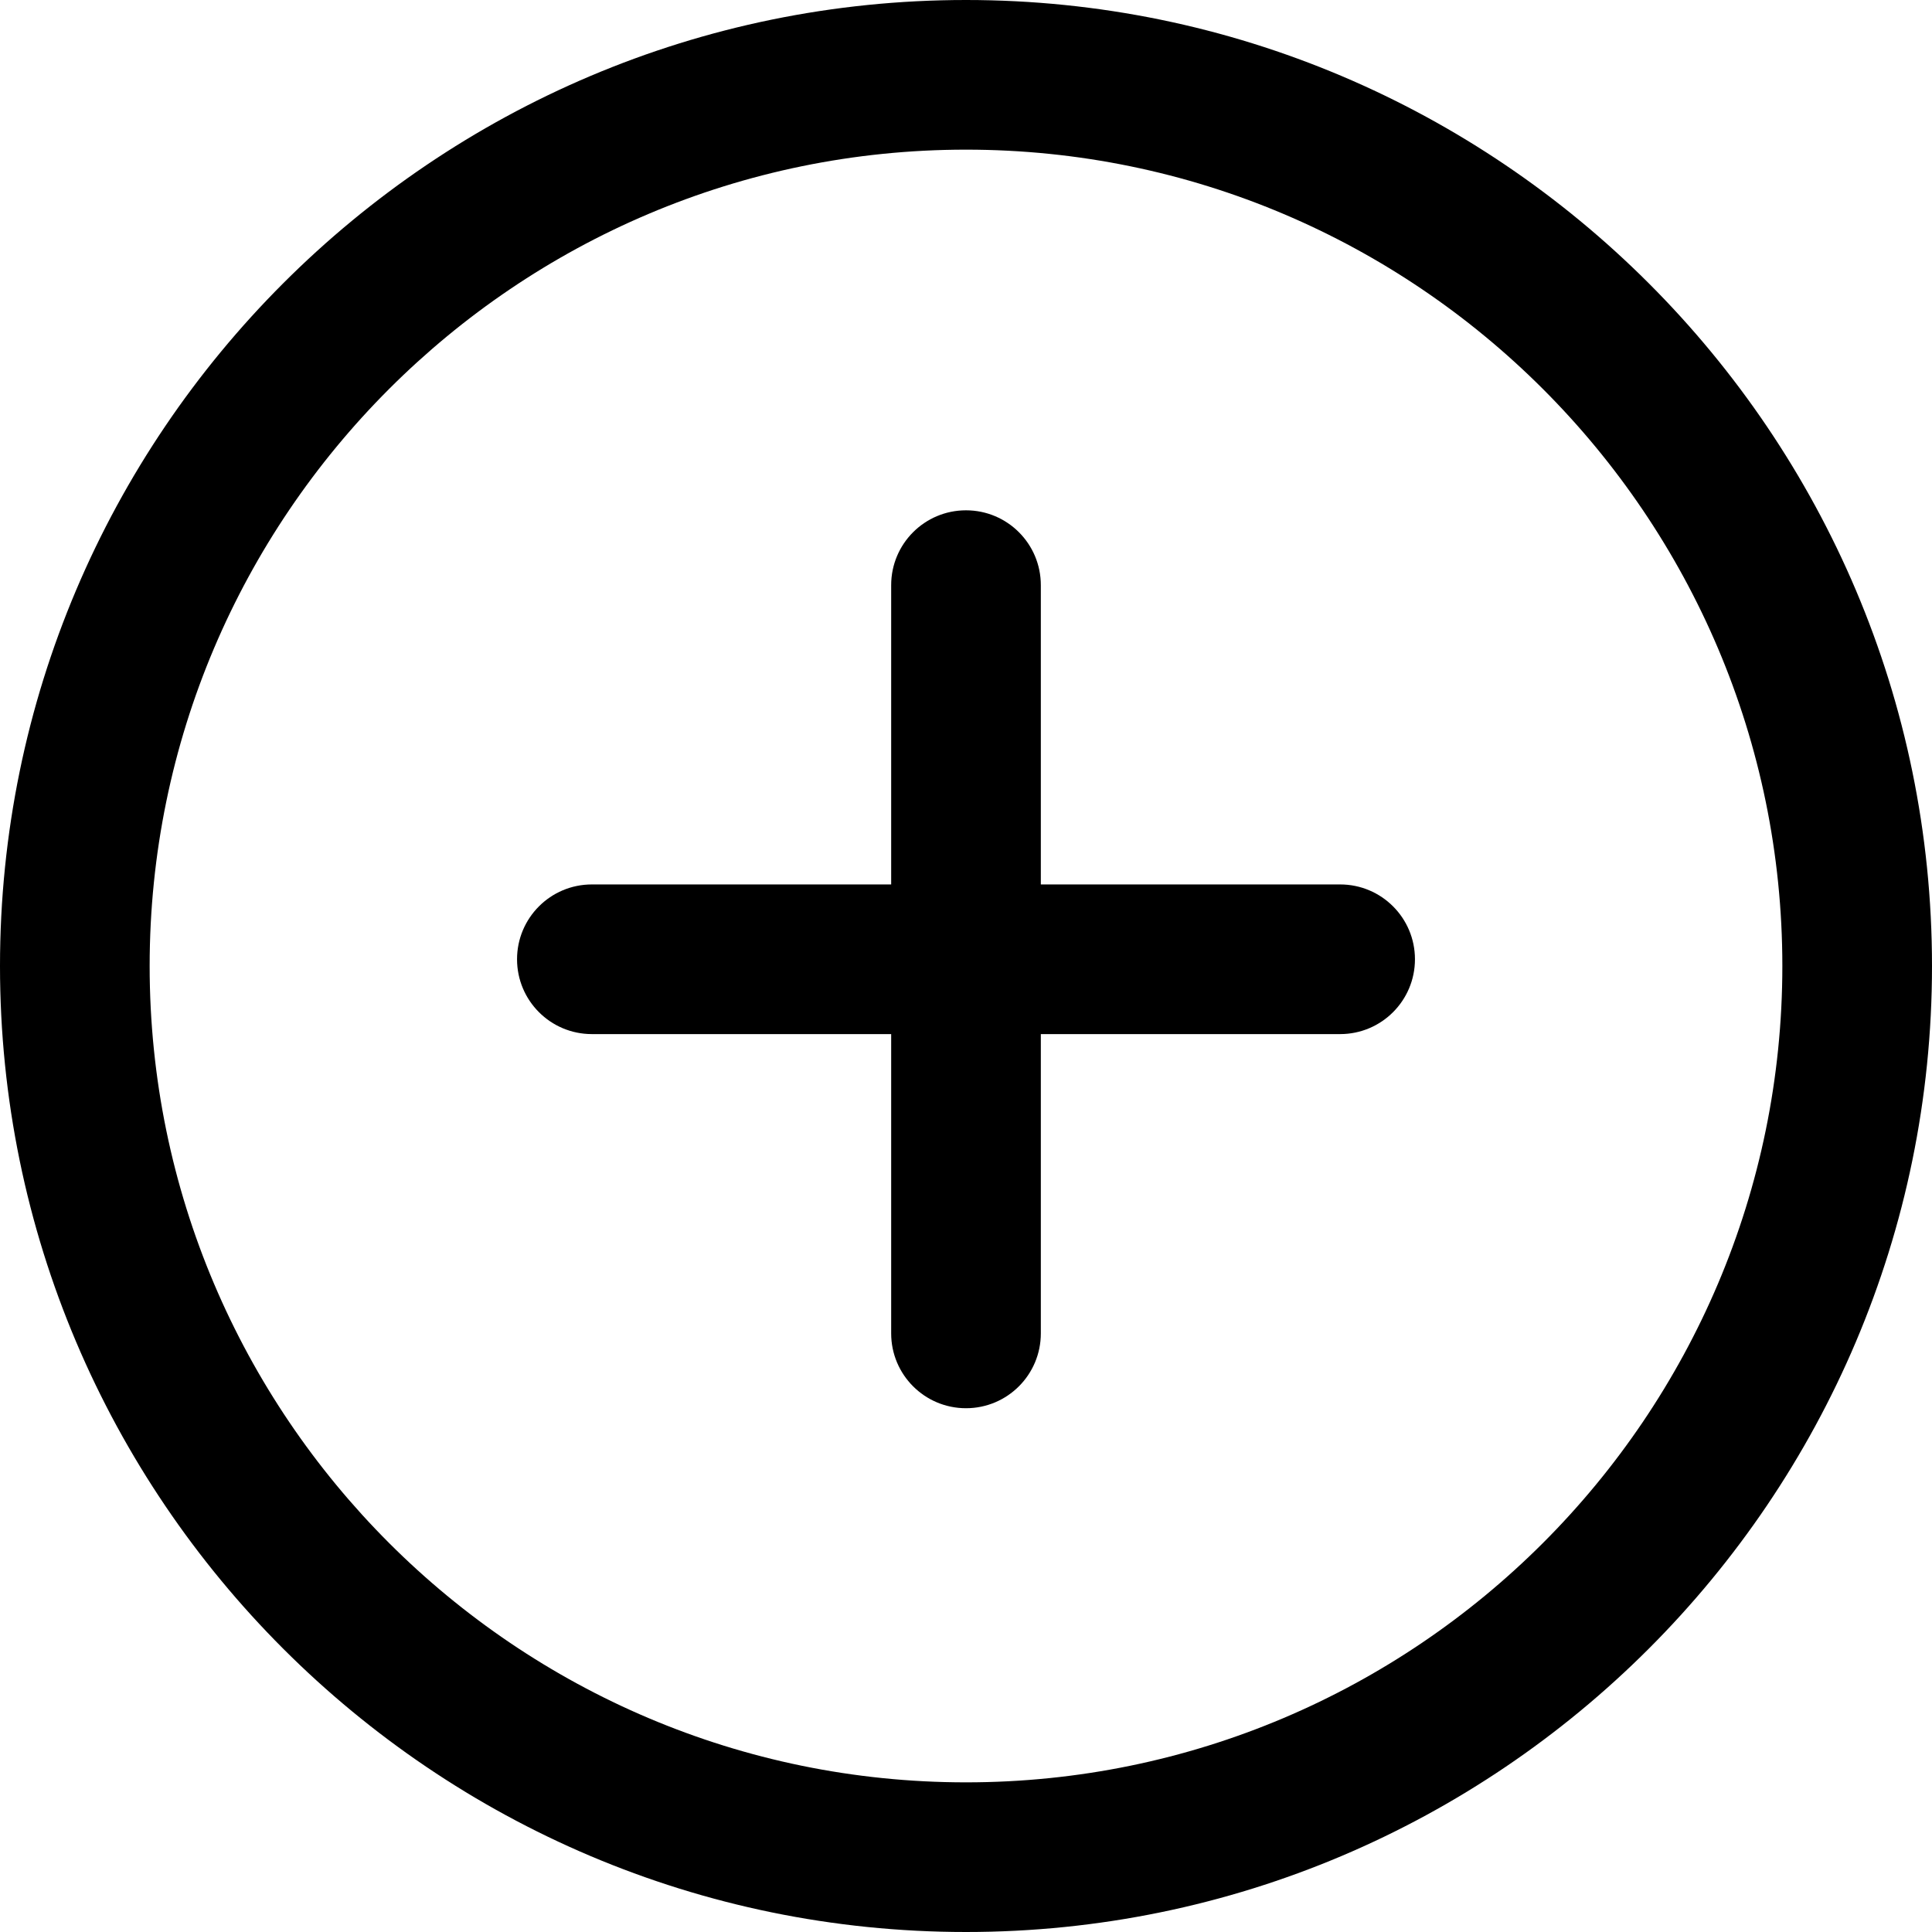
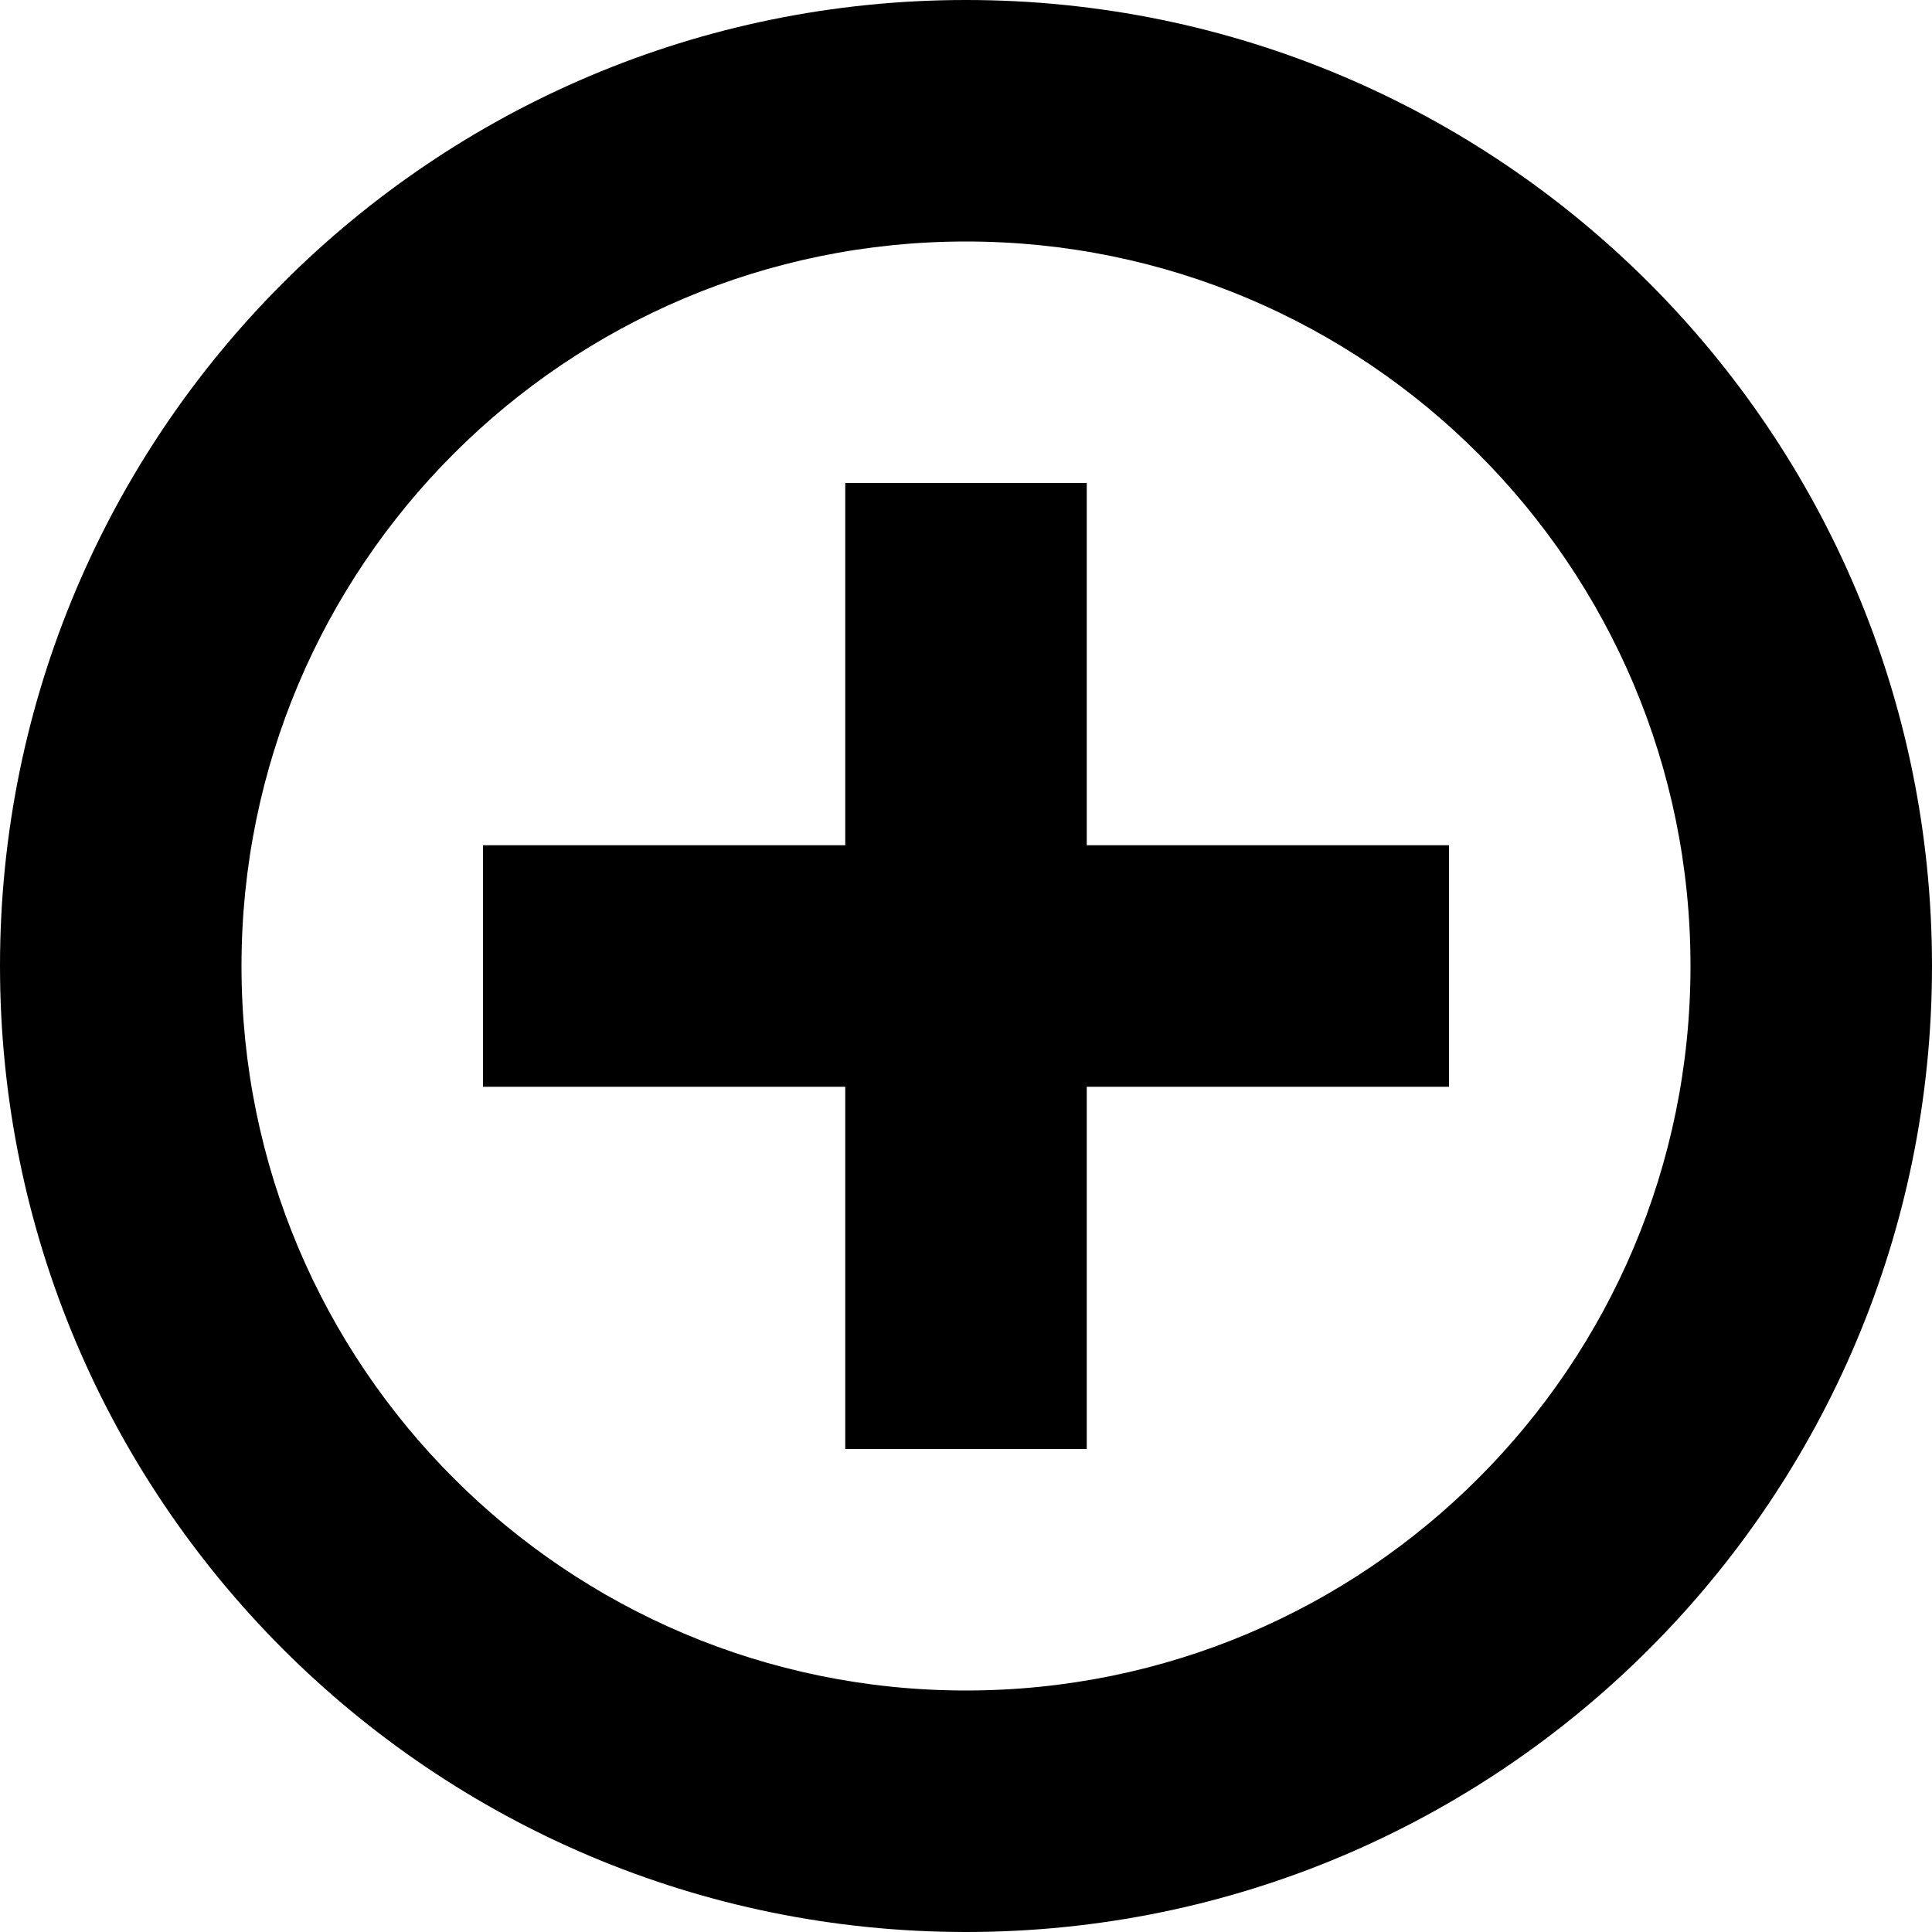
- <svg xmlns="http://www.w3.org/2000/svg" version="1.1" id="Capa_1" x="0px" y="0px" viewBox="0 0 512 512" style="enable-background:new 0 0 512 512;" xml:space="preserve">
-   <g>
-     <g>
-       <path d="M256,0C114.833,0,0,114.833,0,256s114.833,256,256,256s256-114.853,256-256S397.167,0,256,0z M256,472.341    c-119.275,0-216.341-97.046-216.341-216.341S136.725,39.659,256,39.659S472.341,136.705,472.341,256S375.295,472.341,256,472.341z    " />
-     </g>
-   </g>
-   <g>
-     <g>
-       <path d="M355.148,234.386H275.83v-79.318c0-10.946-8.864-19.83-19.83-19.83s-19.83,8.884-19.83,19.83v79.318h-79.318    c-10.966,0-19.83,8.884-19.83,19.83s8.864,19.83,19.83,19.83h79.318v79.318c0,10.946,8.864,19.83,19.83,19.83    s19.83-8.884,19.83-19.83v-79.318h79.318c10.966,0,19.83-8.884,19.83-19.83S366.114,234.386,355.148,234.386z" />
-     </g>
-   </g>
-   <g>
- </g>
-   <g>
- </g>
-   <g>
- </g>
-   <g>
- </g>
-   <g>
- </g>
-   <g>
- </g>
-   <g>
- </g>
-   <g>
- </g>
-   <g>
- </g>
-   <g>
- </g>
-   <g>
- </g>
-   <g>
- </g>
-   <g>
- </g>
-   <g>
- </g>
-   <g>
- </g>
+ <svg xmlns="http://www.w3.org/2000/svg" enable-background="new 0 0 512 512" height="512px" id="Layer_1" version="1.1" viewBox="0 0 512 512" width="512px" xml:space="preserve">
+   <path d="M256,512C114.625,512,0,397.391,0,256C0,114.609,114.625,0,256,0c141.391,0,256,114.609,256,256  C512,397.391,397.391,512,256,512z M256,64C149.969,64,64,149.969,64,256s85.969,192,192,192c106.047,0,192-85.969,192-192  S362.047,64,256,64z M288,384h-64v-96h-96v-64h96v-96h64v96h96v64h-96V384z" />
</svg>
